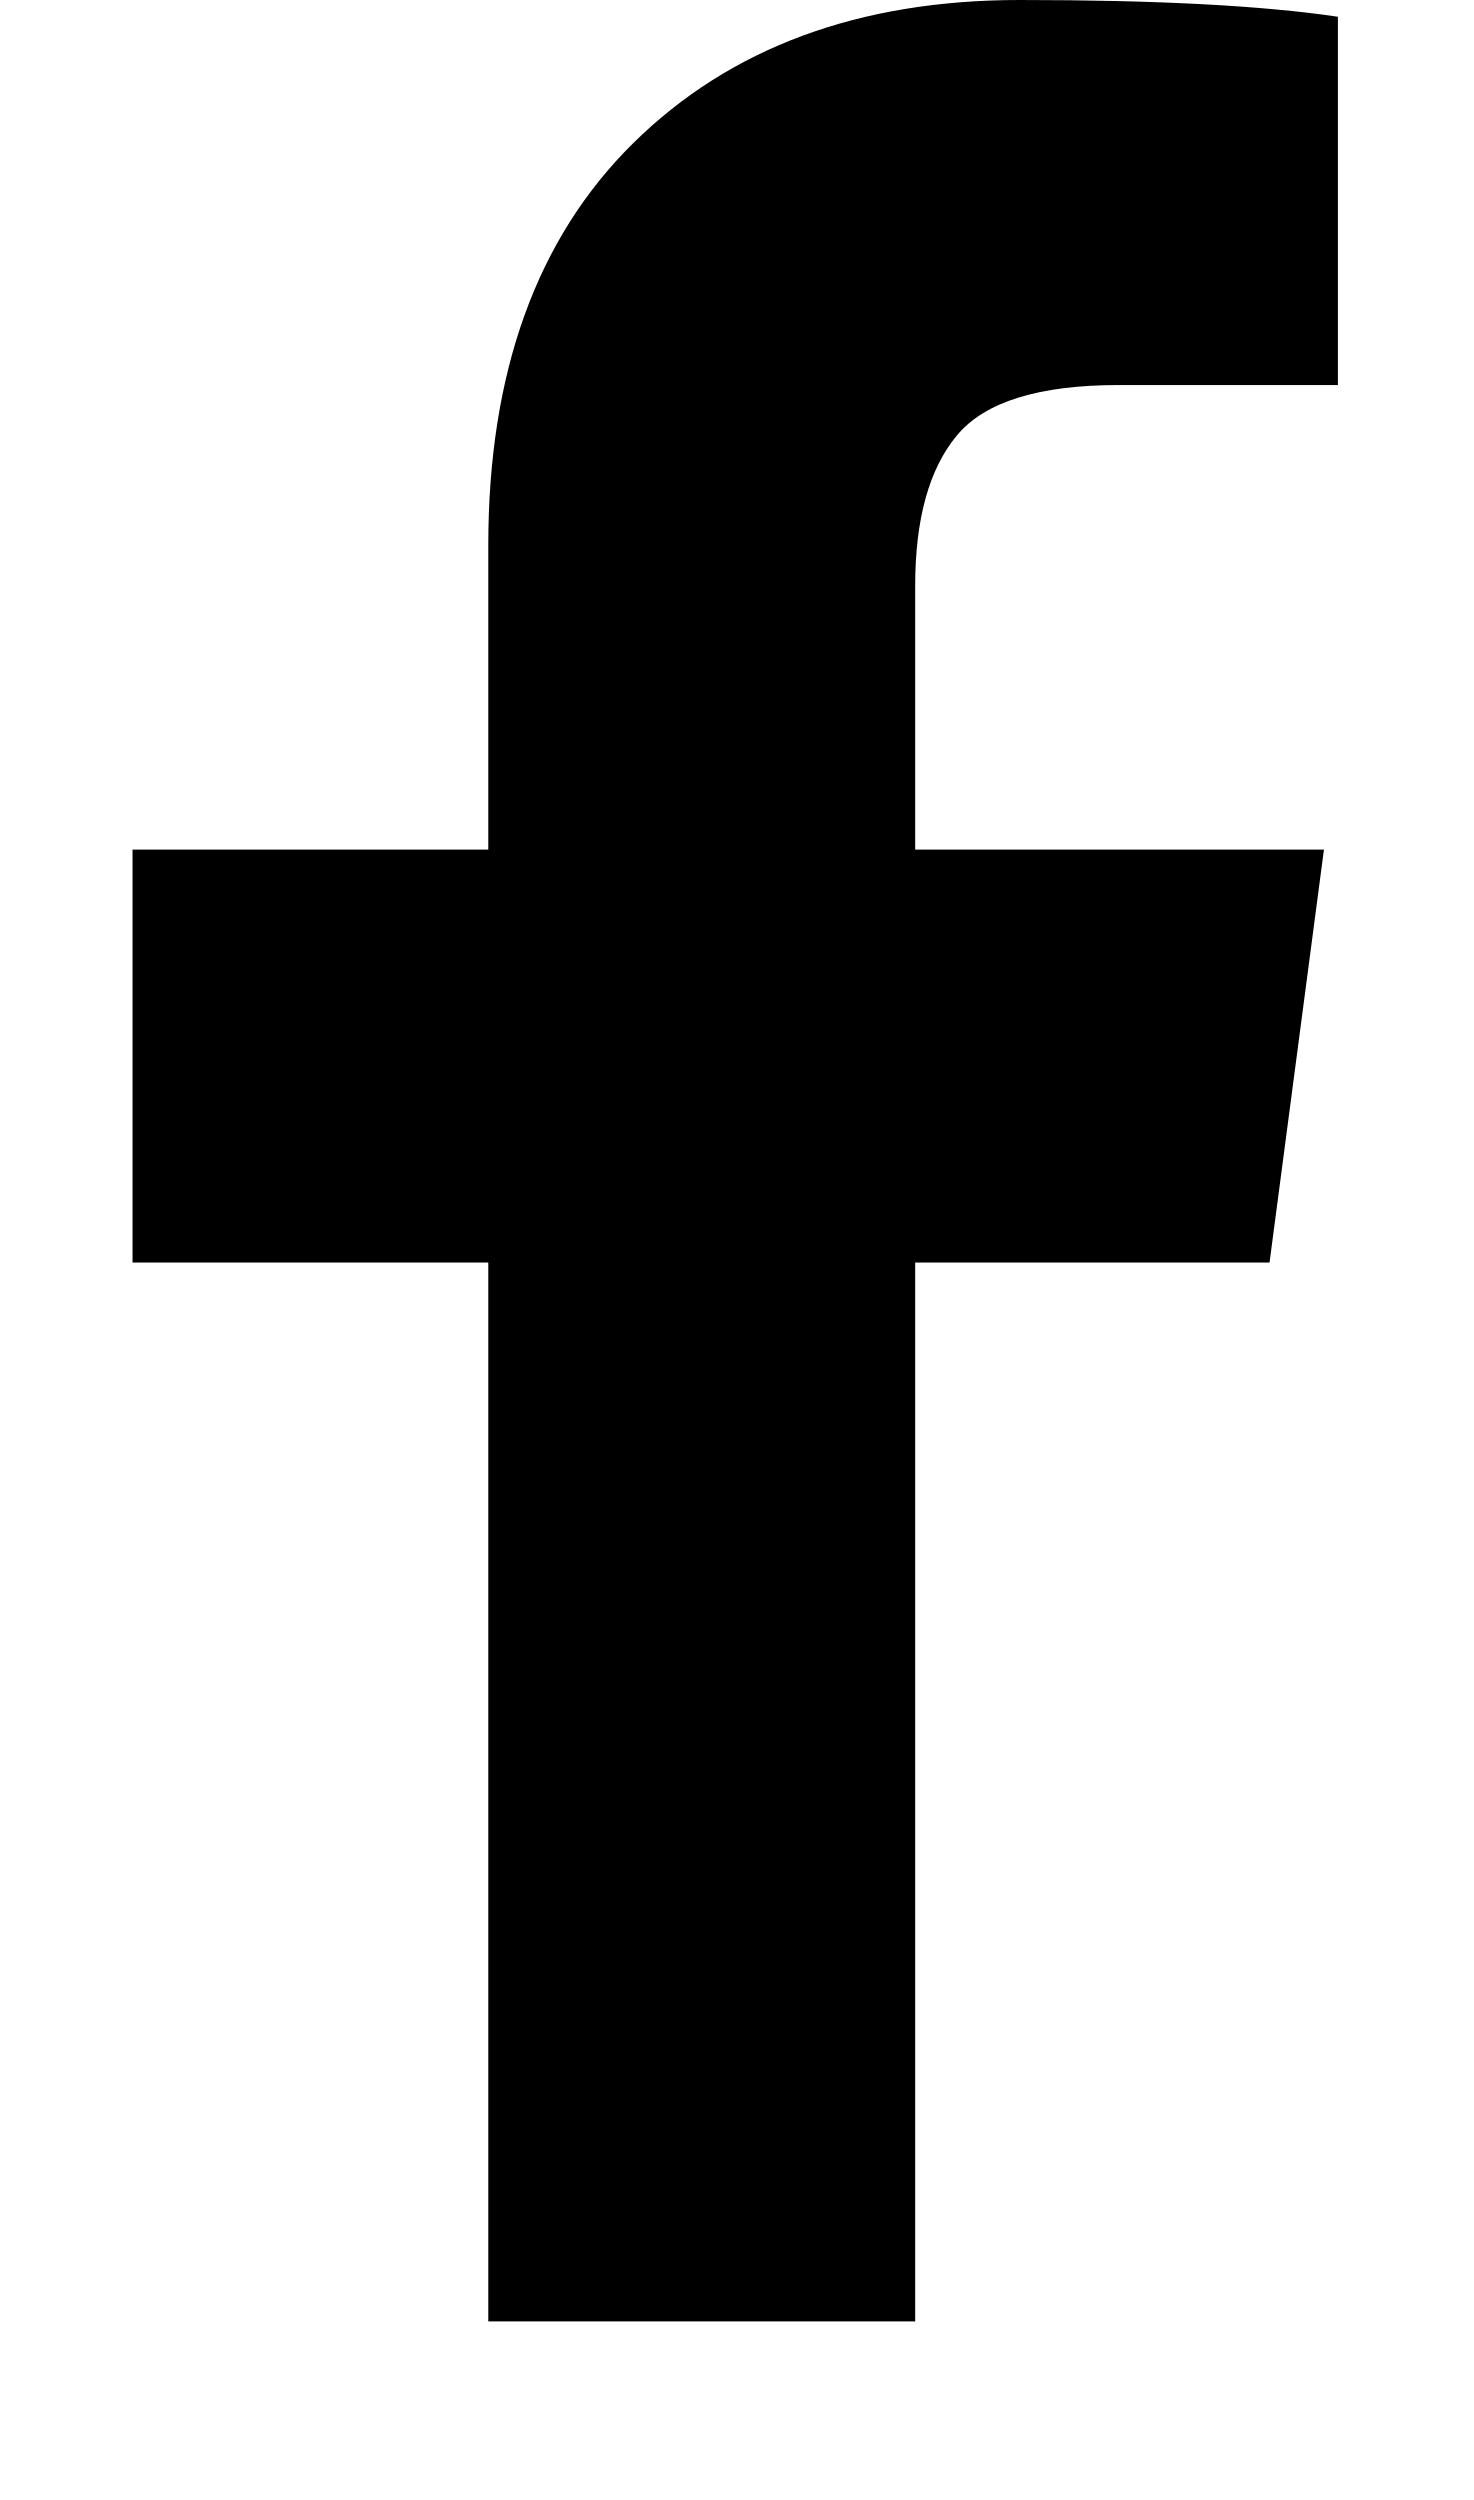
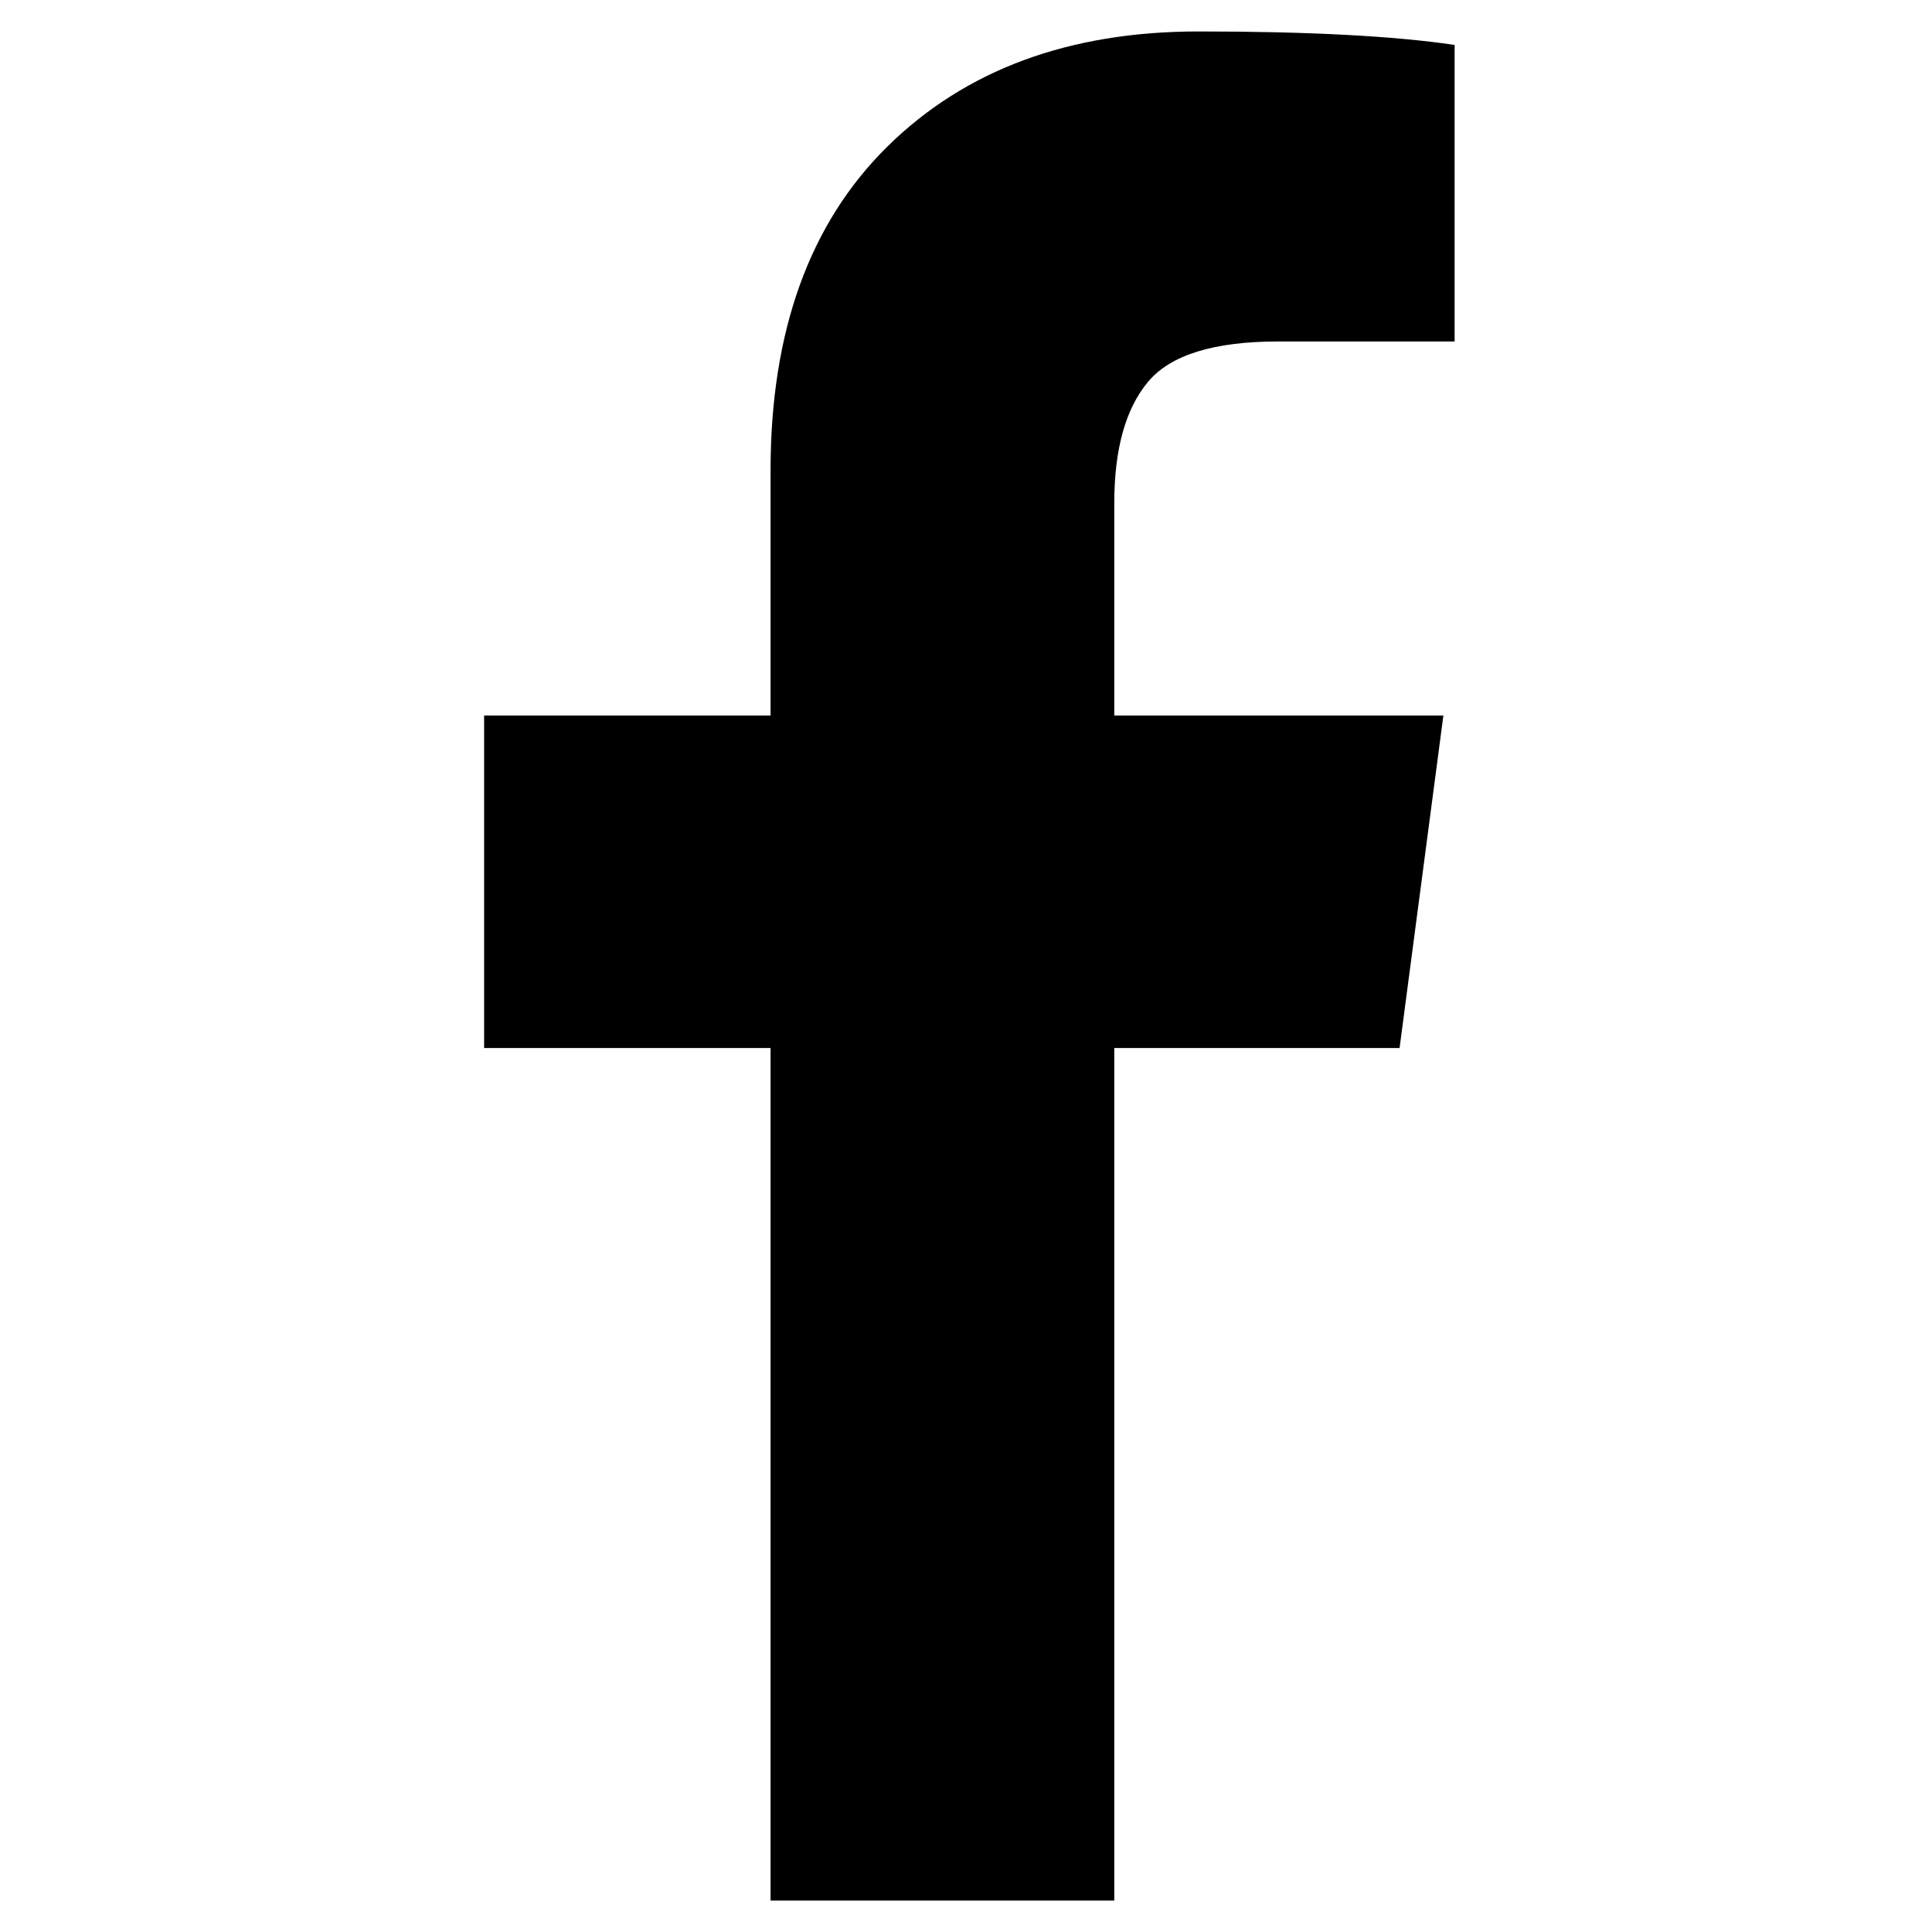
- <svg xmlns="http://www.w3.org/2000/svg" viewBox="0 0 264 448">
-   <path d="M239.75 3v66H200.5q-21.5 0-29 9t-7.5 27v47.25h73.25l-9.75 74H164V416H87.5V226.25H23.75v-74H87.5v-54.5q0-46.5 26-72.125T182.75 0q36.75 0 57 3z" />
+ <svg xmlns="http://www.w3.org/2000/svg" viewBox="0 0 430 430">
+   <path fill-rule="evenodd" d="M323.75 10v66H284.5c-14.333 0-24 3-29 9s-7.5 15-7.5 27v47.25h73.25l-9.75 74H248V423h-76.5V233.25h-63.75v-74h63.75v-54.5c0-31 8.667-55.042 26-72.125S237.917 7 266.75 7c24.5 0 43.5 1 57 3z" />
</svg>
